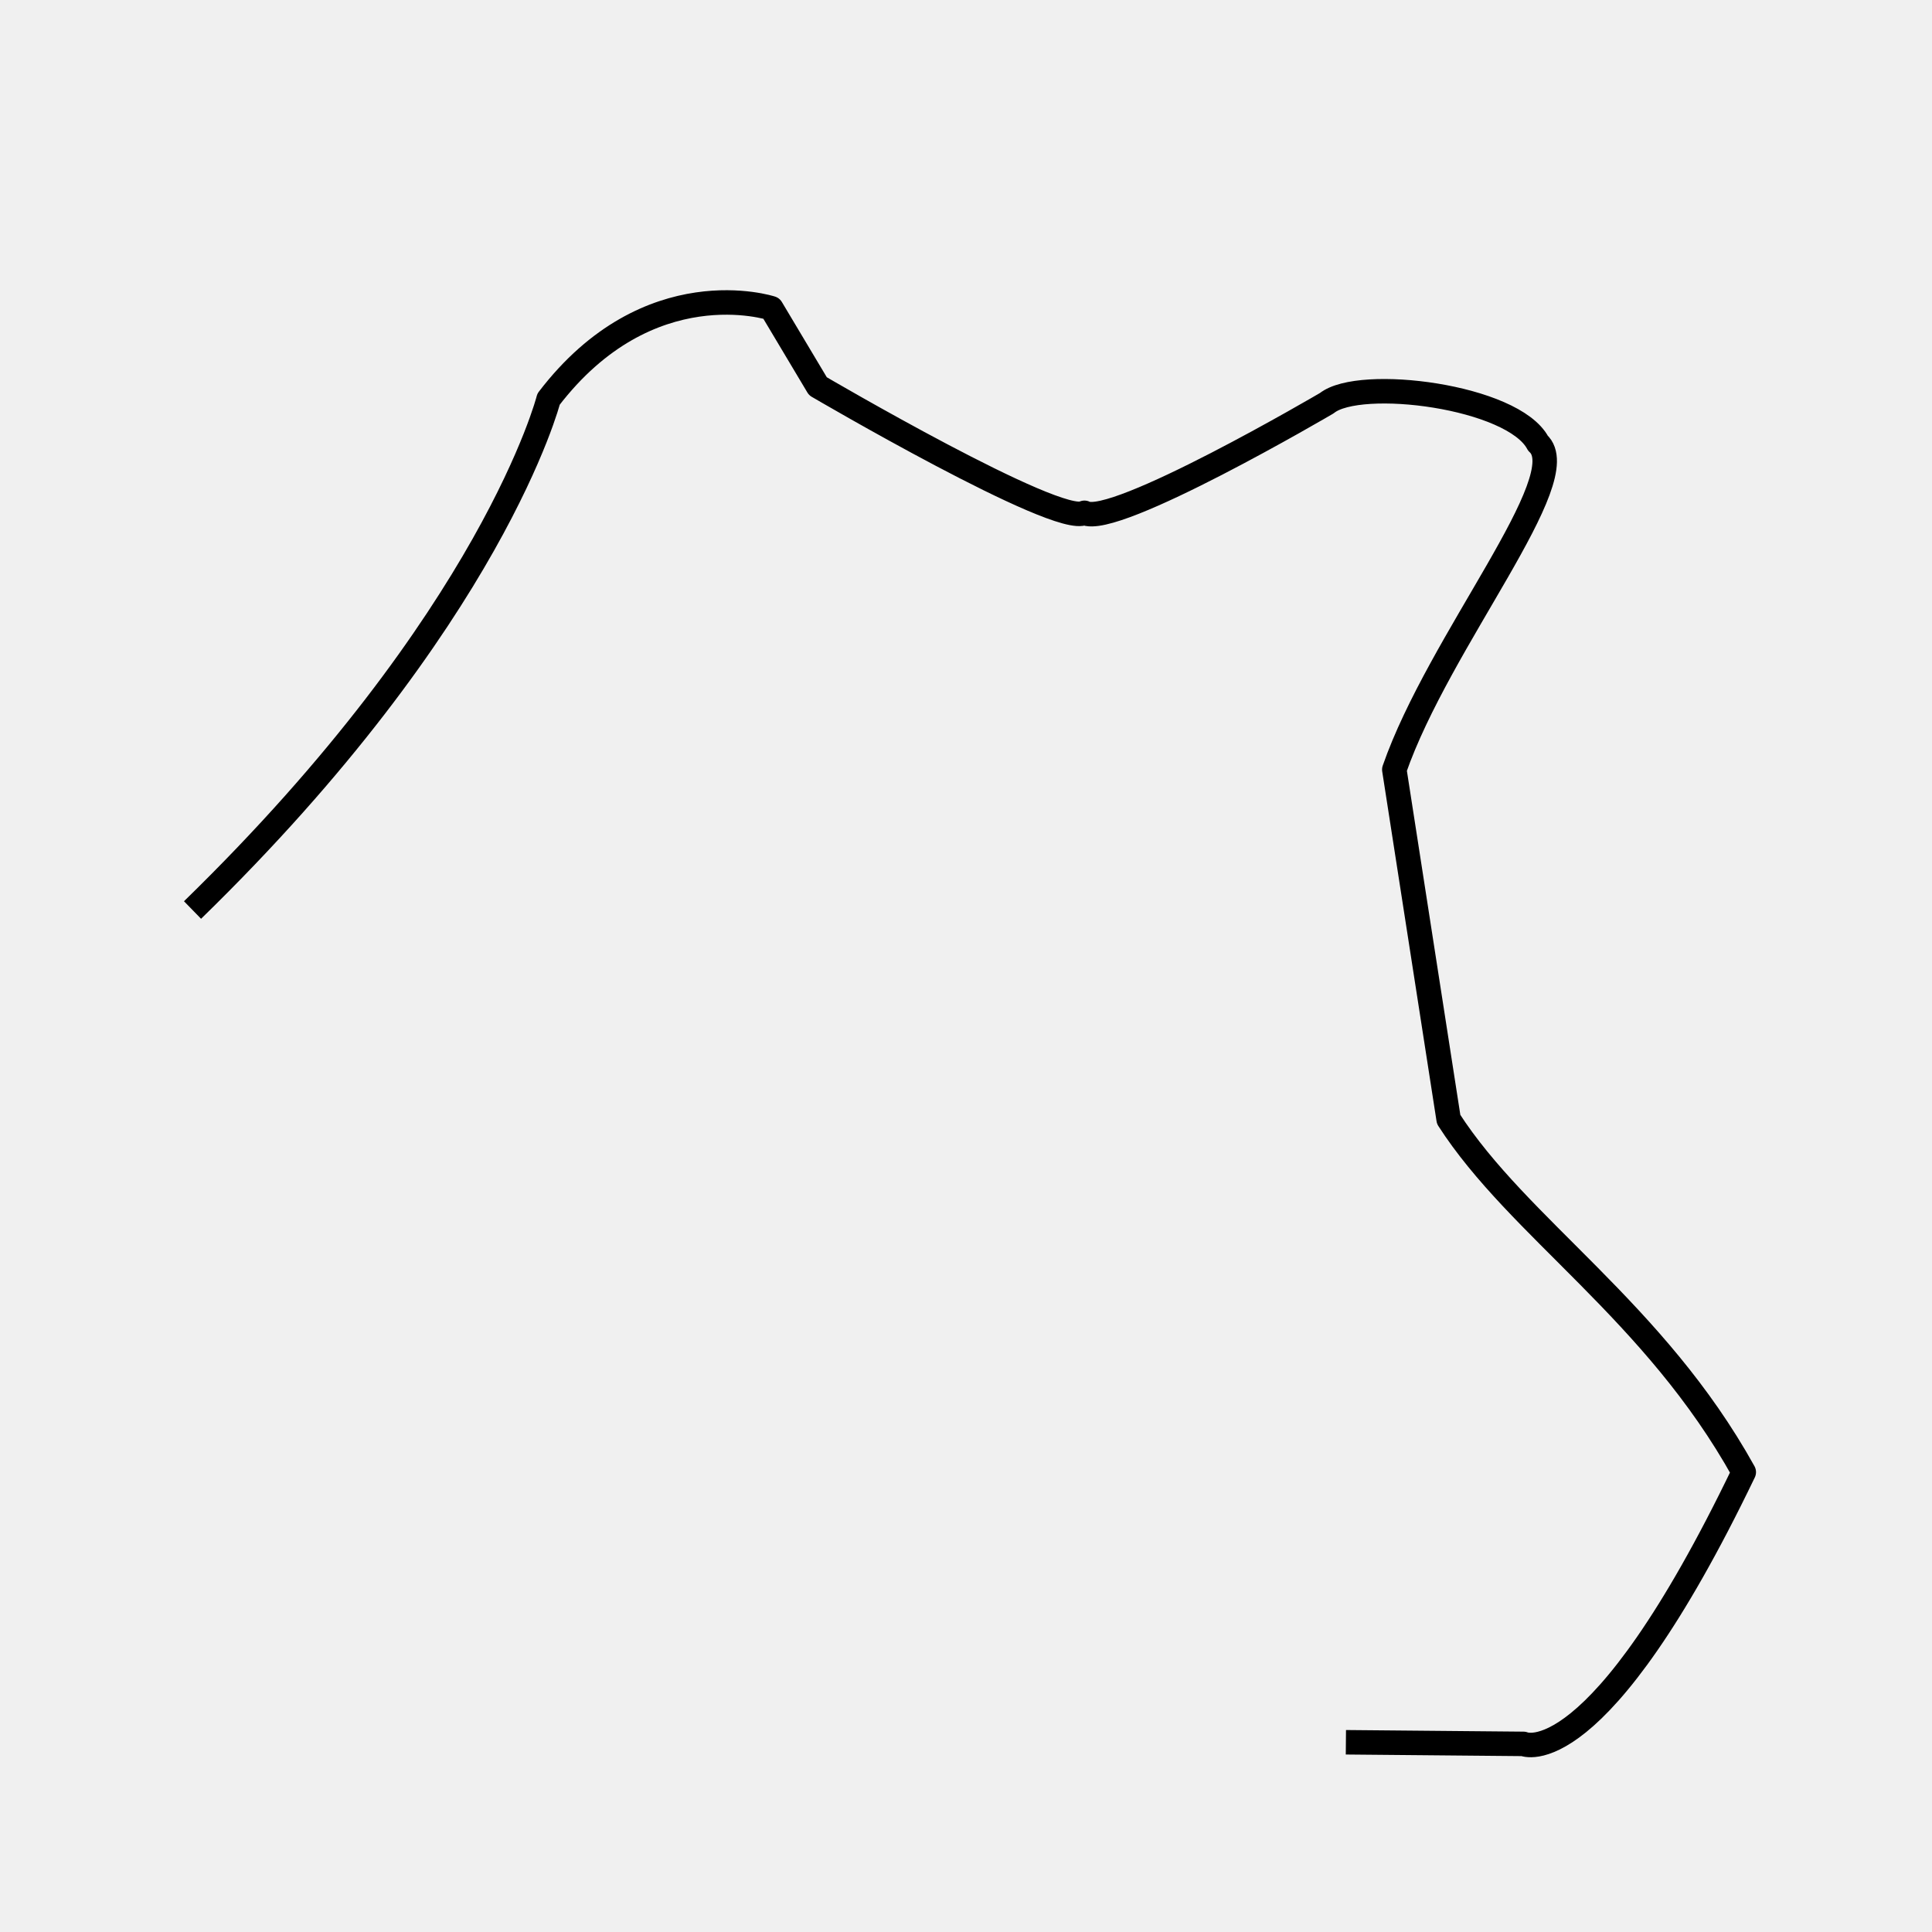
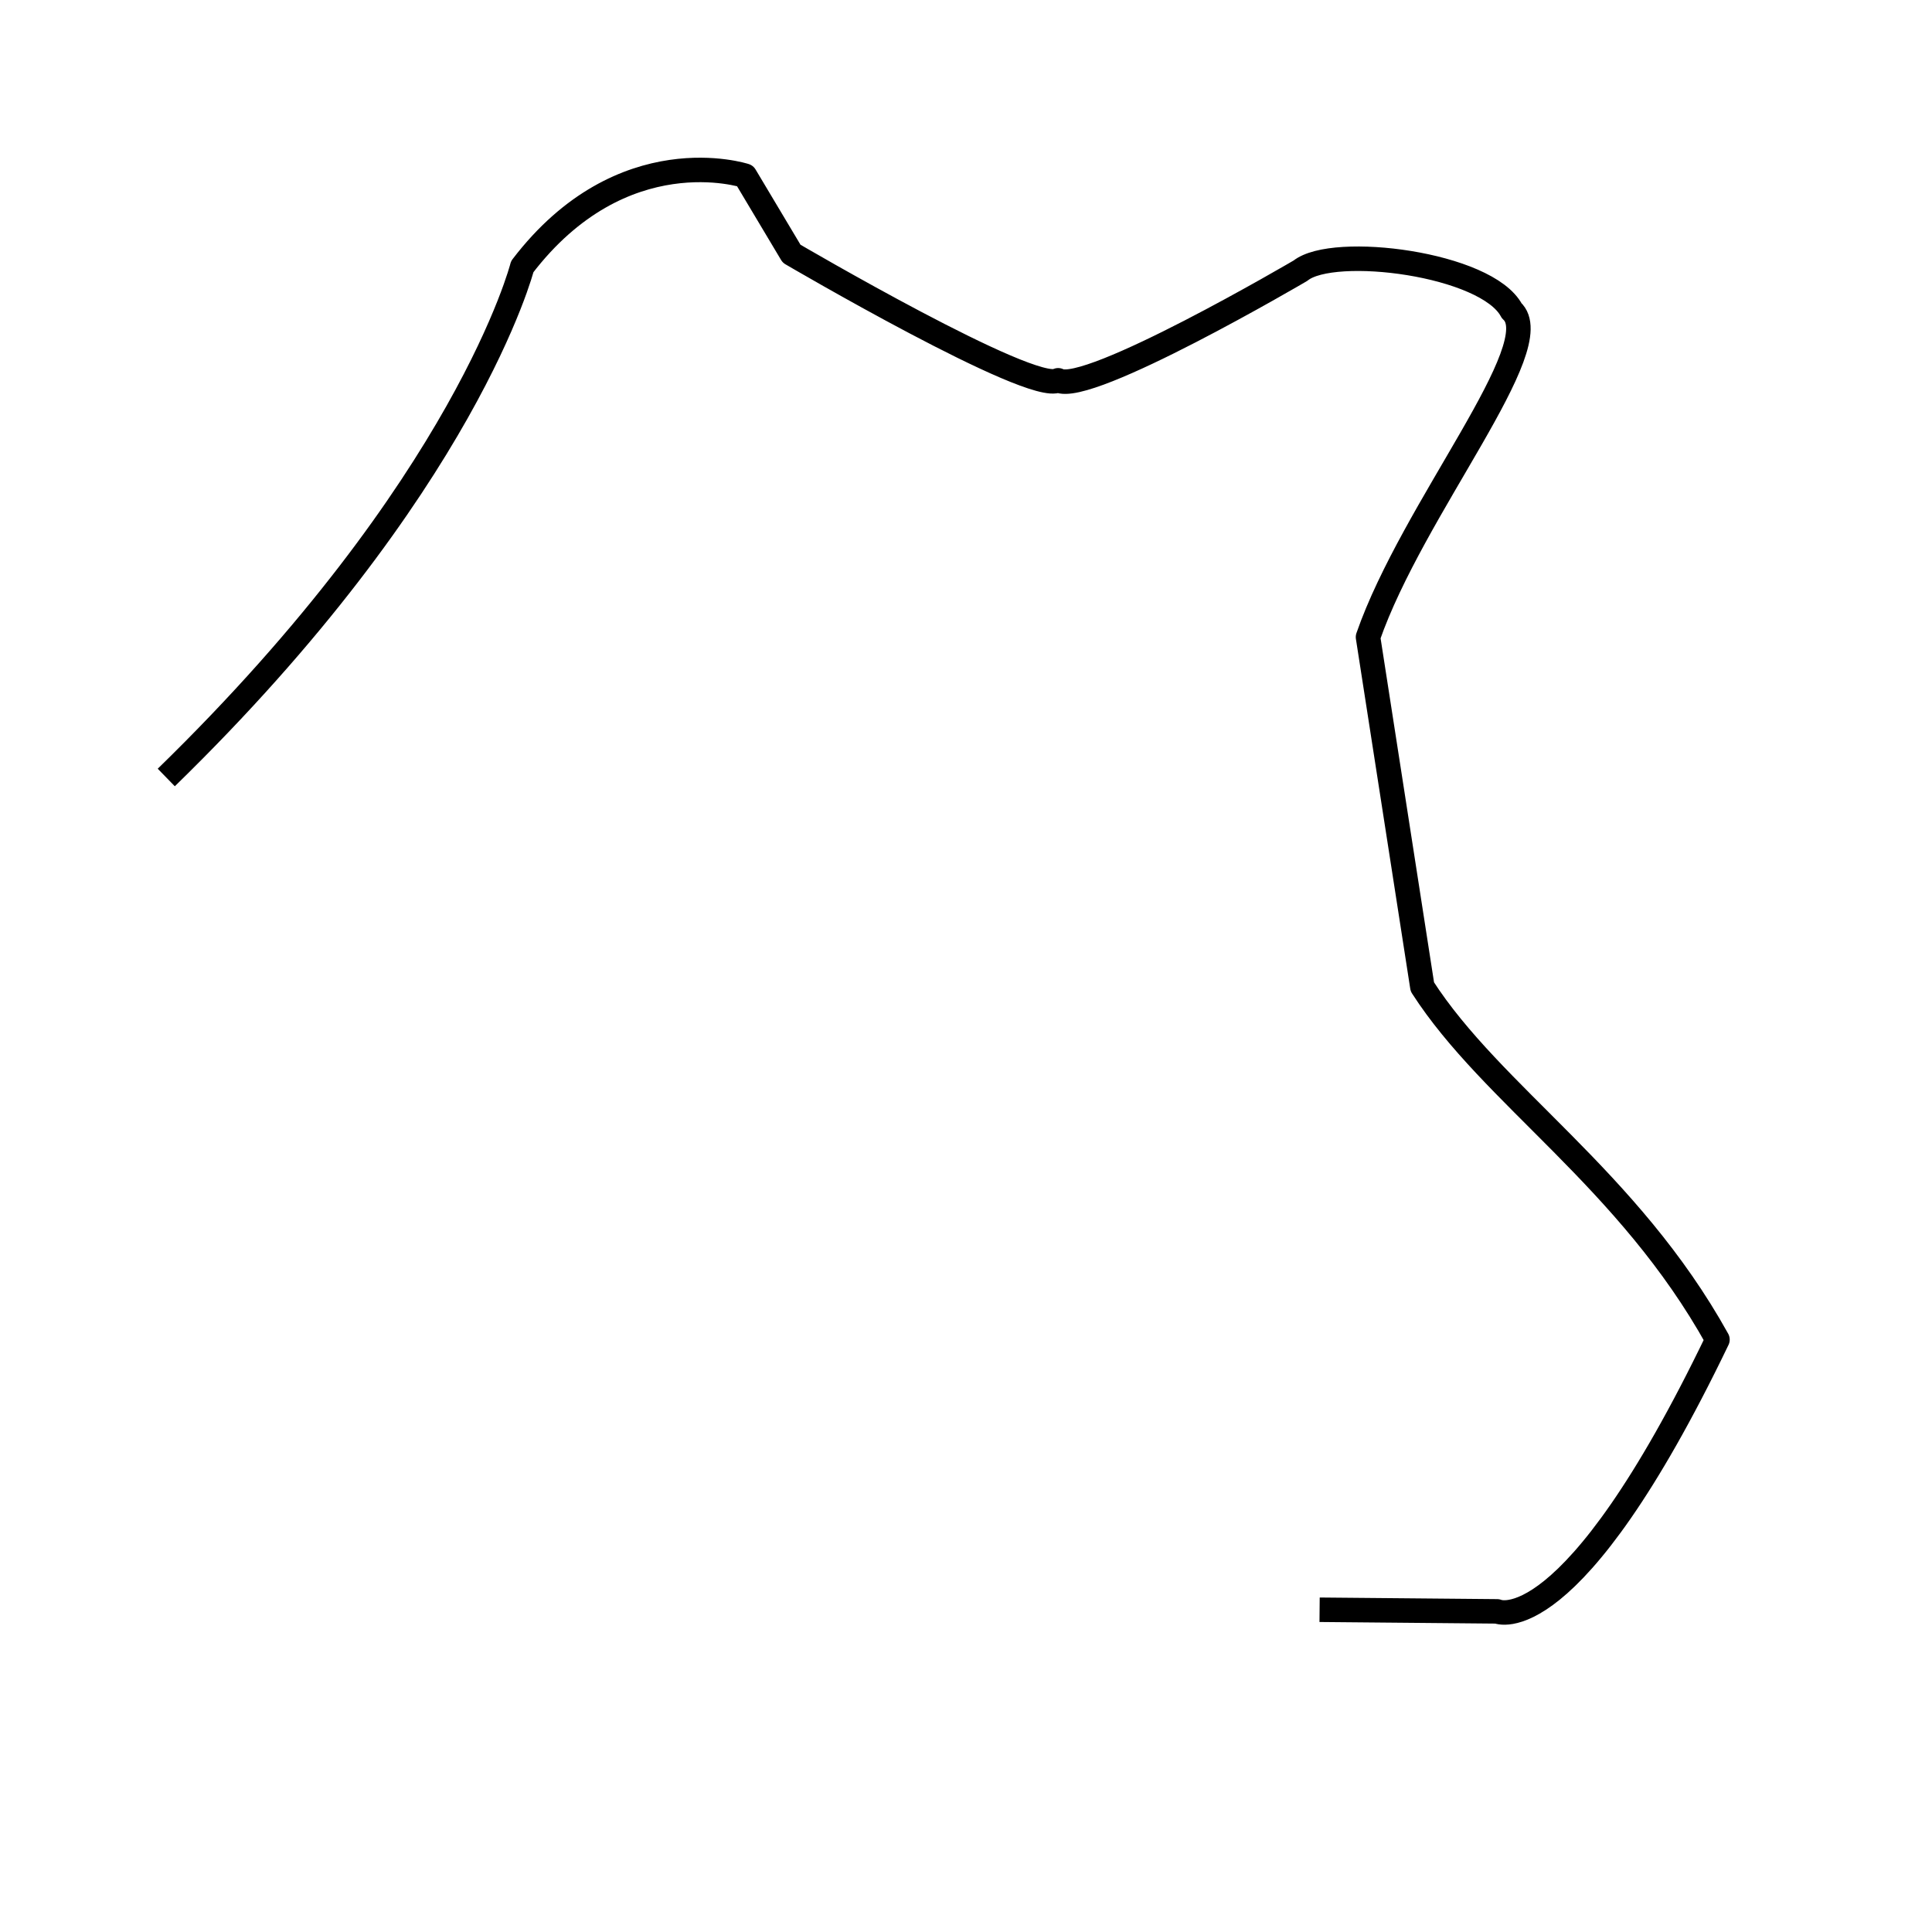
- <svg xmlns="http://www.w3.org/2000/svg" width="49mm" height="49mm" version="1.1" viewBox="0 0 49 49" xml:space="preserve">
-   <path d="m4.883 23.08c7.624-7.426 9.03-12.957 9.03-12.957 2.538-3.323 5.65-2.305 5.65-2.305l1.181 1.978s6.108 3.581 6.76 3.21c0.733 0.4 6.146-2.78 6.146-2.78 0.835-0.671 4.726-0.181 5.356 1.014 0.979 0.88-2.509 5.013-3.643 8.279l1.378 8.871c1.77 2.753 5.221 4.864 7.485 8.947-3.729 7.75-5.588 6.892-5.588 6.892l-4.503-0.041" fill="none" stroke="#000" stroke-linejoin="round" stroke-width=".621" />
+ <svg xmlns="http://www.w3.org/2000/svg" version="1.2" viewBox="0 0 49 49" xml:space="preserve" preserveAspectRatio="xMidYMid meet" baseProfile="tiny-ps">
+   <rect id="rect1" width="49" height="49" x="0" y="0" fill="#ffffff" />
+   <path d="M 4.217,19.719 C 11.841,12.293 13.246,6.762 13.246,6.762 c 2.538,-3.323 5.65,-2.305 5.65,-2.305 l 1.181,1.978 c 0,0 6.108,3.581 6.76,3.21 0.733,0.4 6.146,-2.78 6.146,-2.78 0.835,-0.671 4.726,-0.181 5.356,1.014 0.979,0.88 -2.509,5.013 -3.643,8.279 l 1.378,8.871 c 1.77,2.753 5.221,4.864 7.485,8.947 -3.729,7.75 -5.588,6.892 -5.588,6.892 l -4.503,-0.041" fill="none" stroke="#000000" stroke-linejoin="round" stroke-width="0.621" id="path1" />
</svg>
